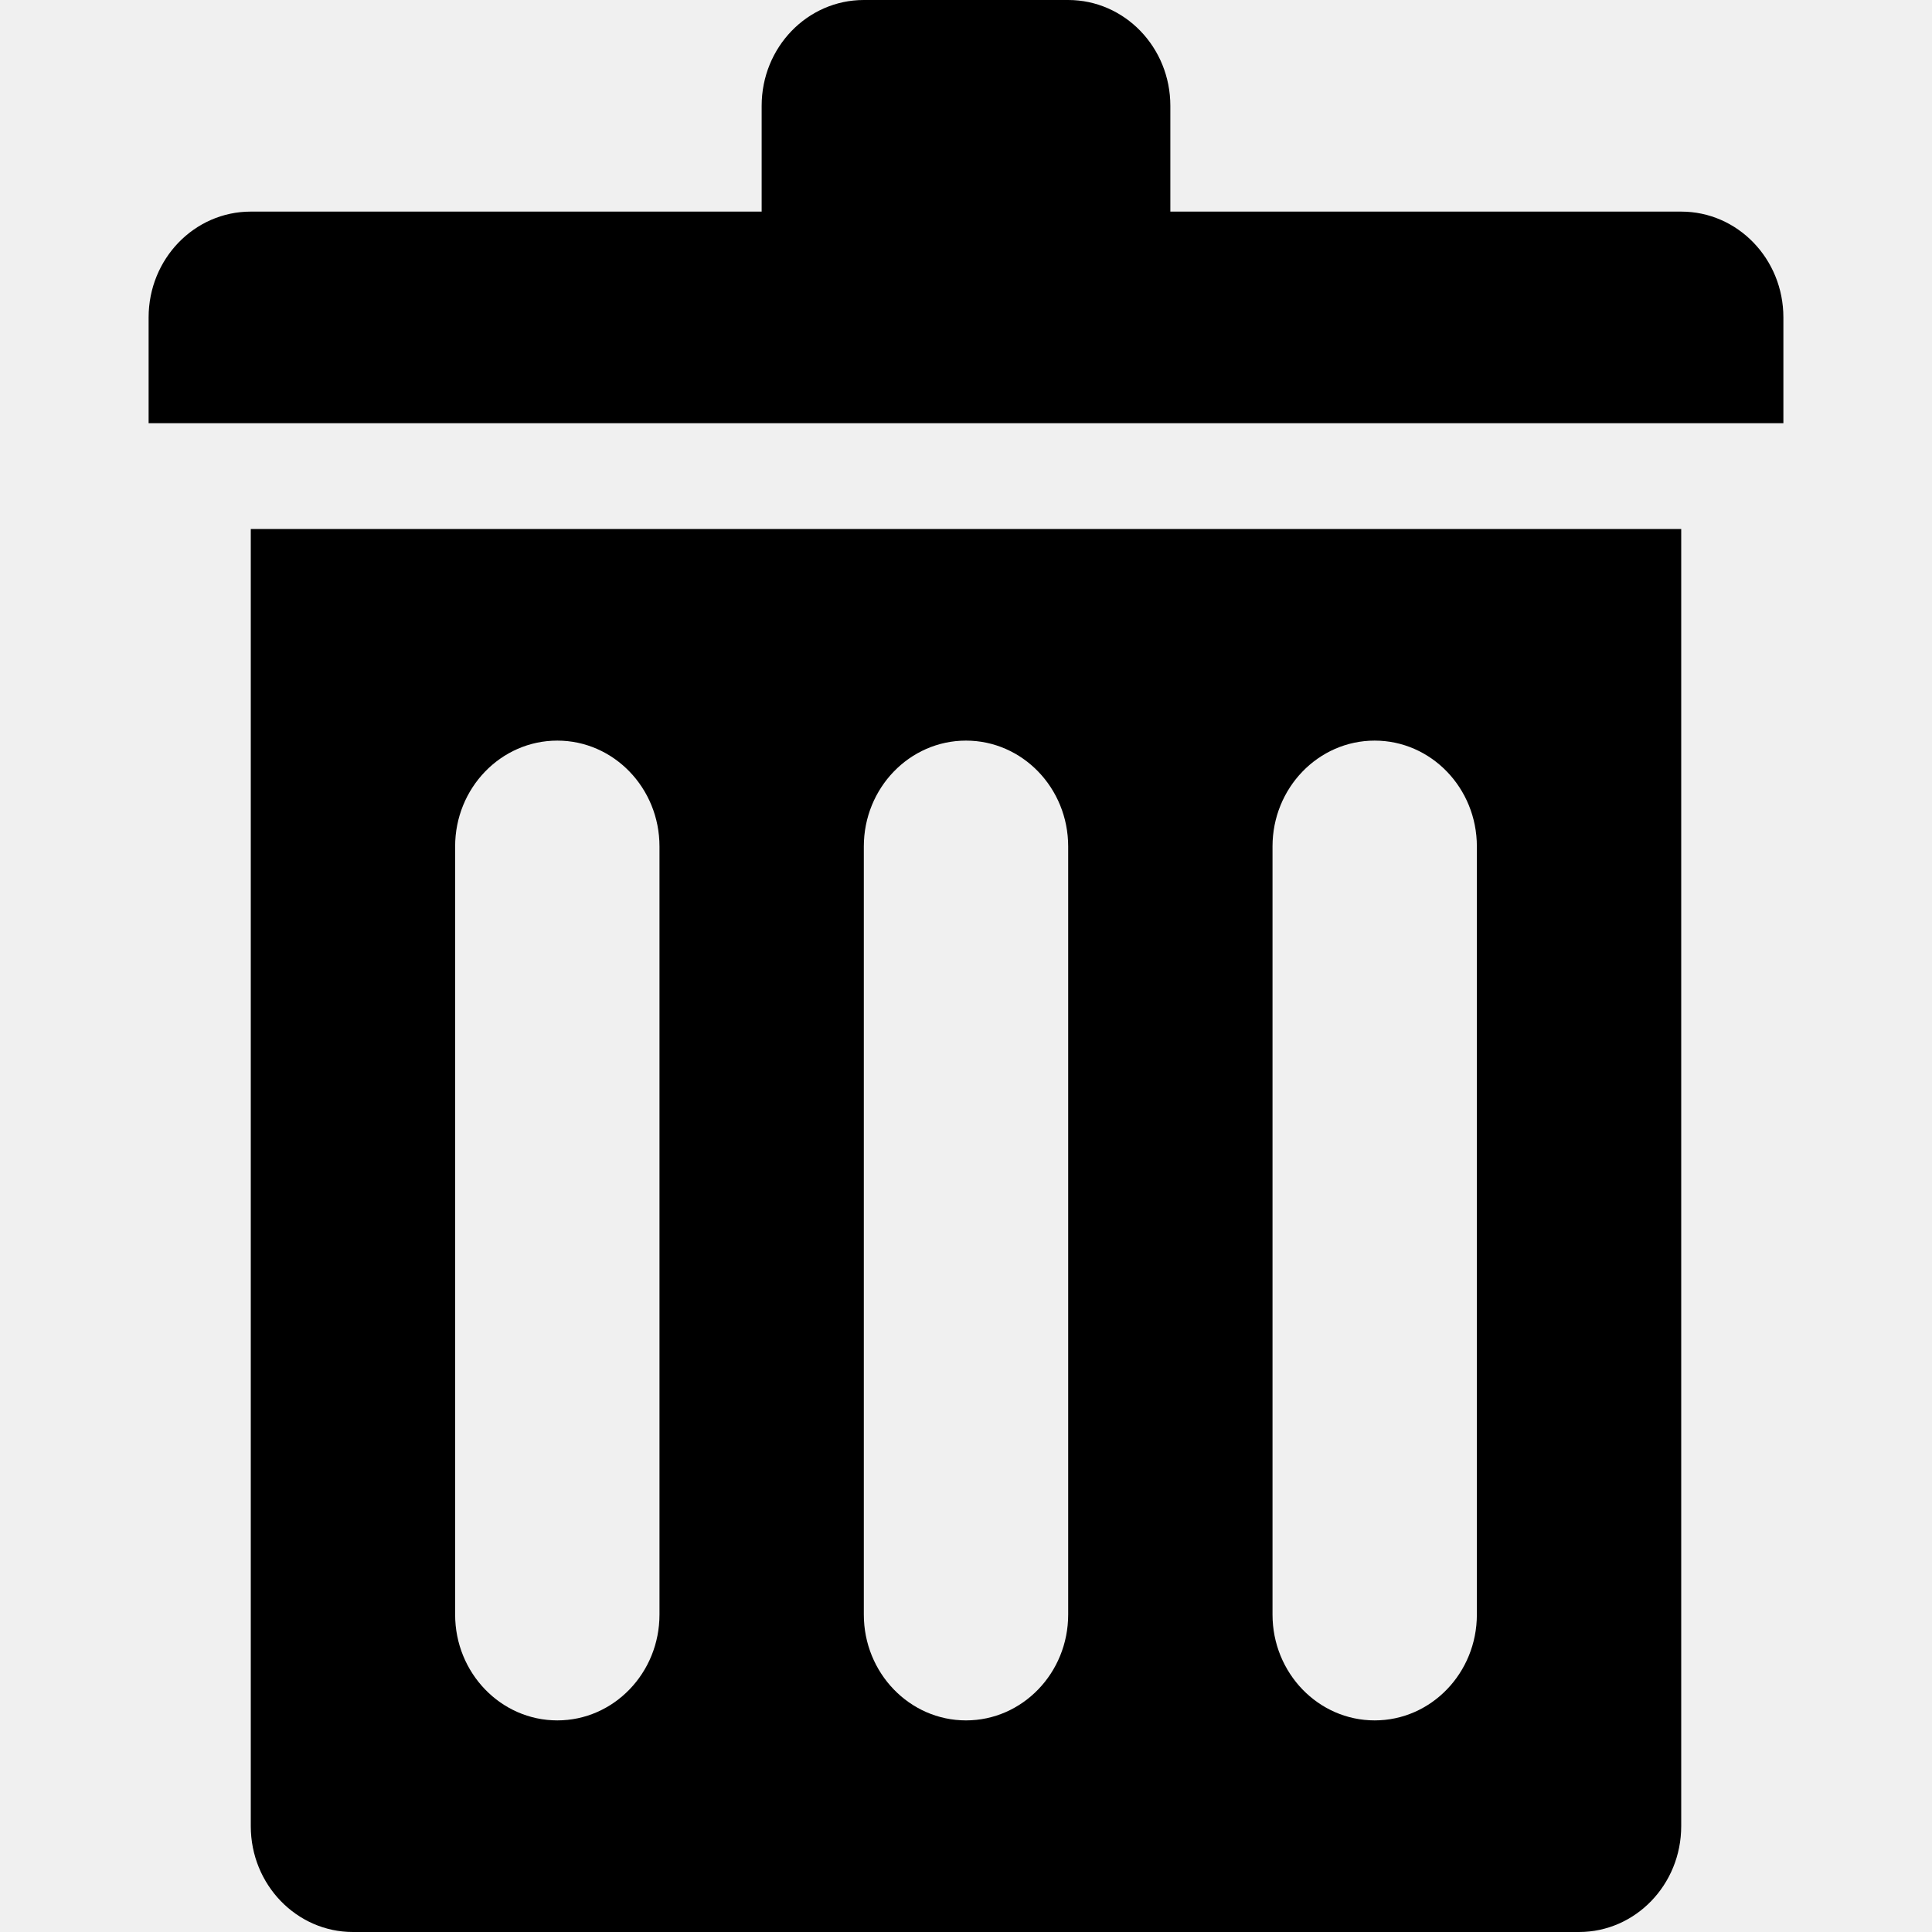
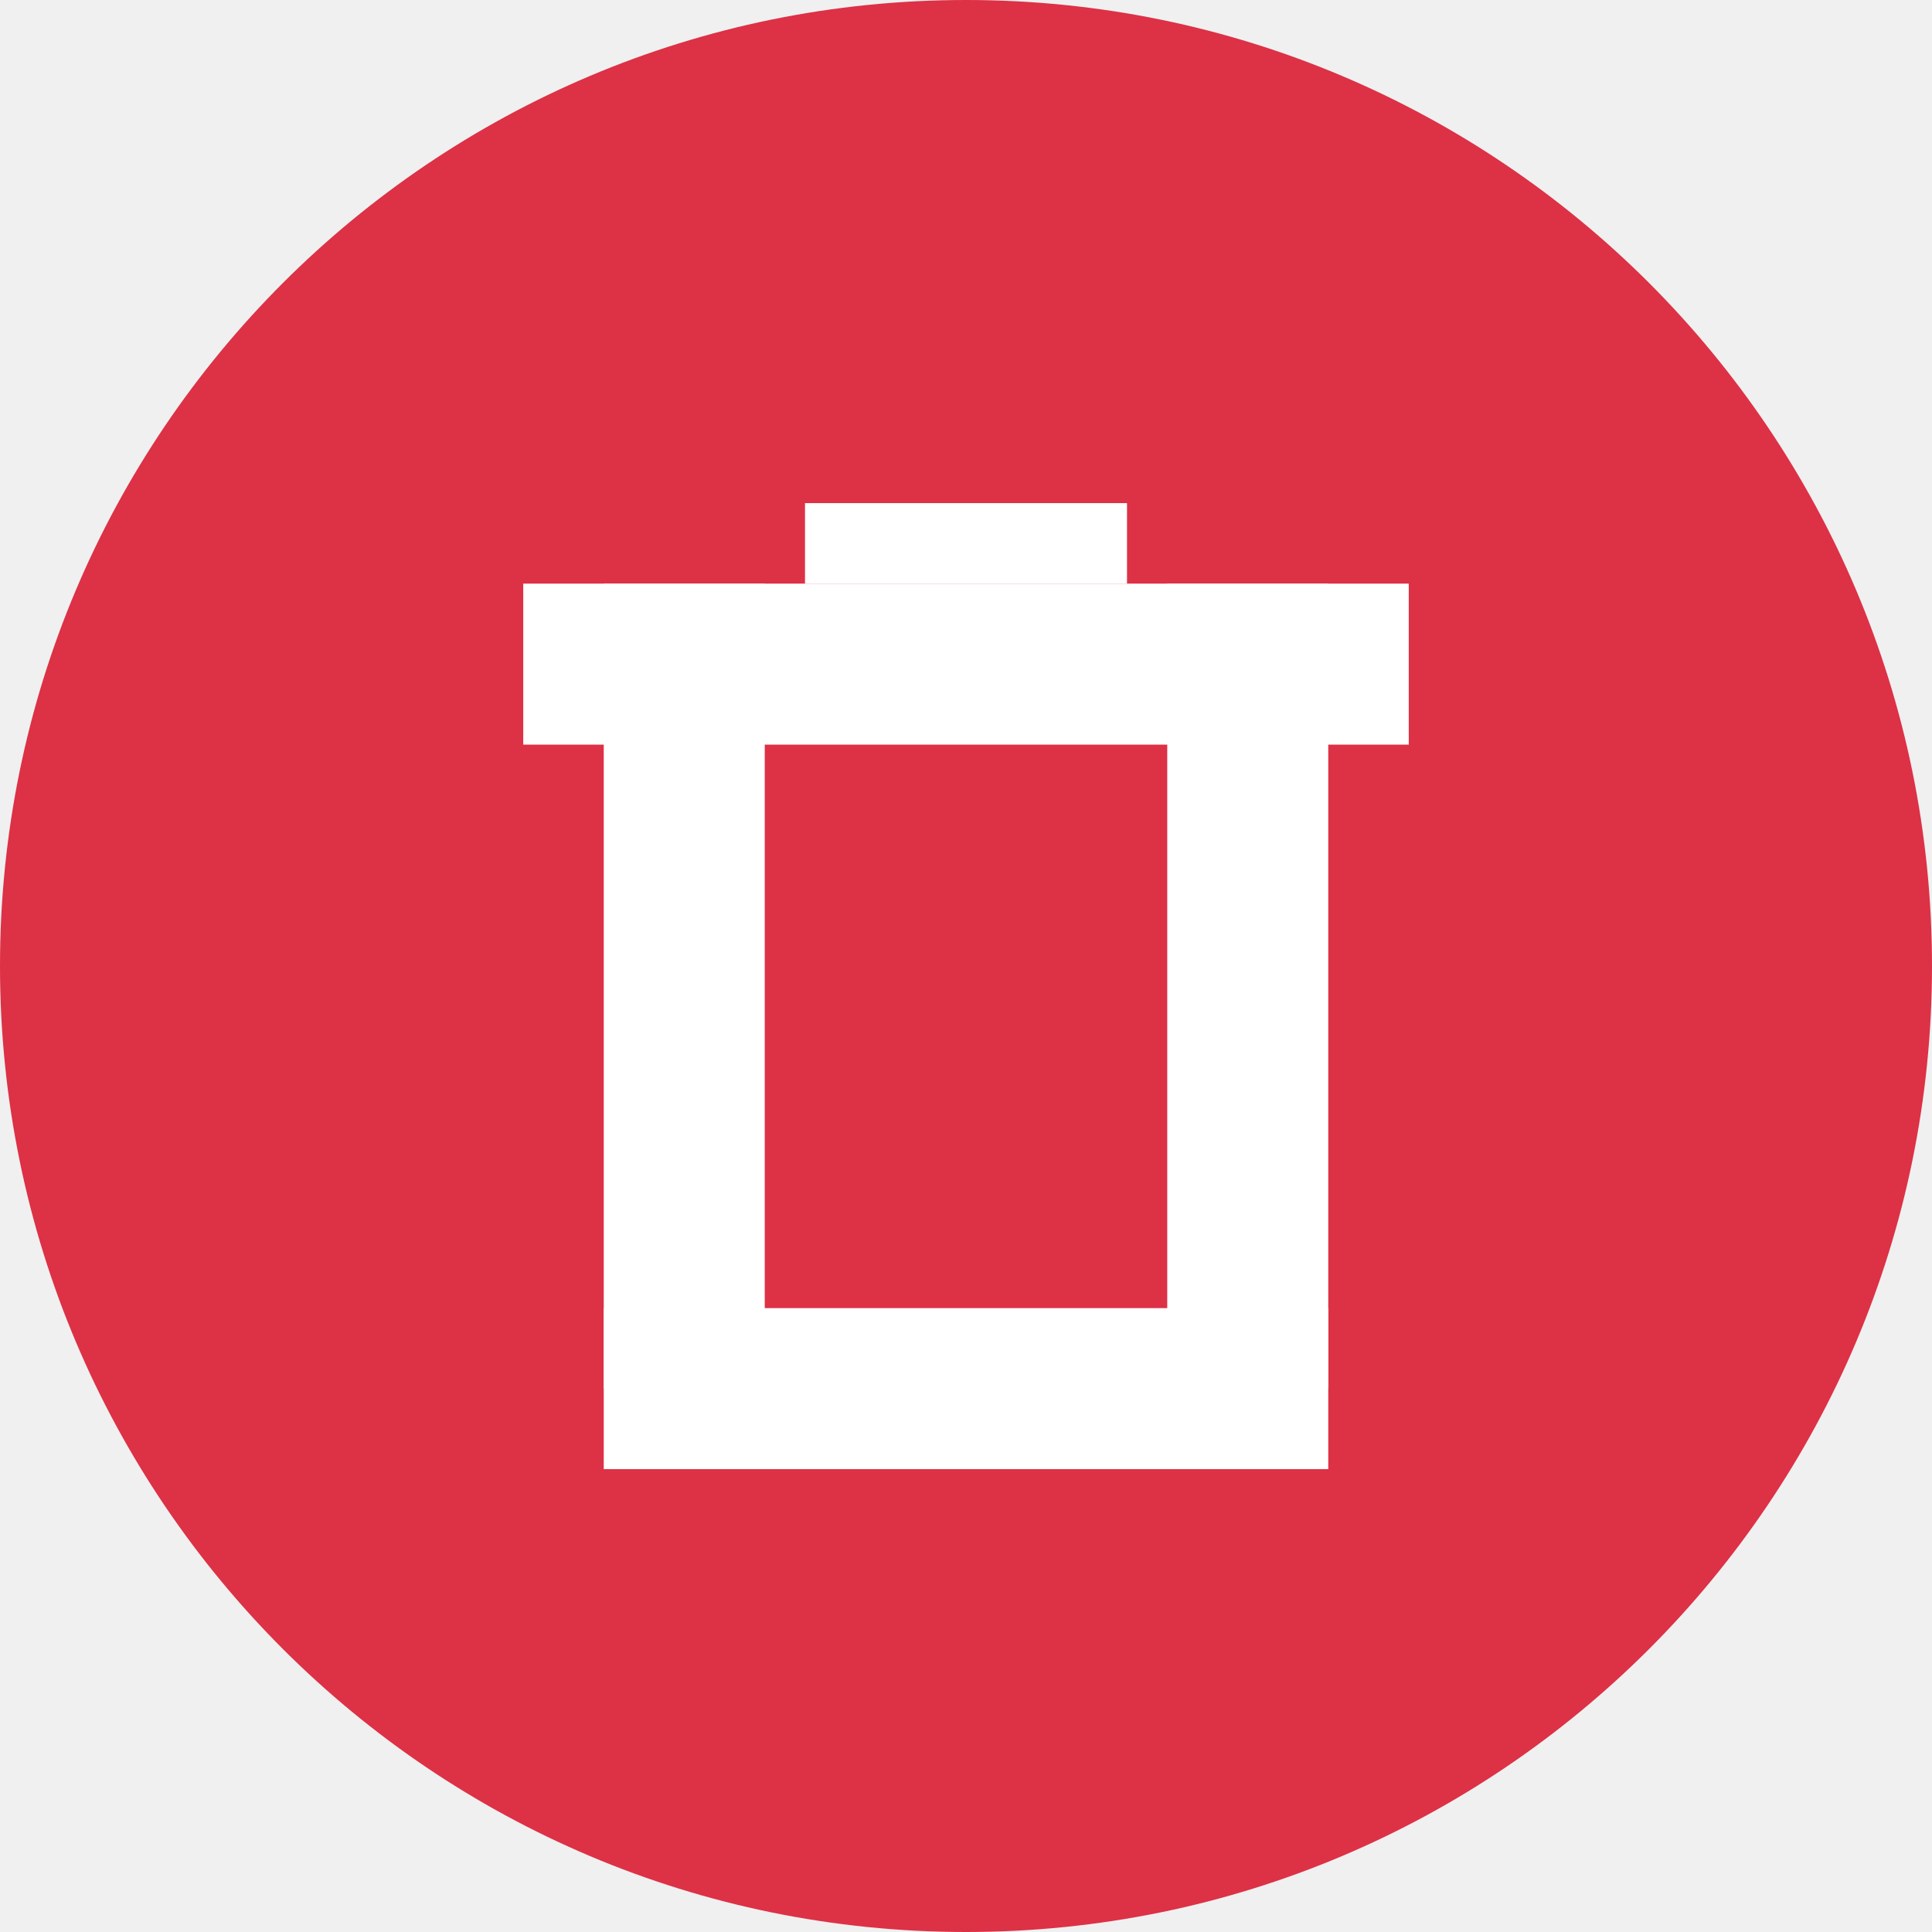
- <svg xmlns="http://www.w3.org/2000/svg" t="1627987458814" class="icon" viewBox="0 0 1024 1024" version="1.1" p-id="1207" width="64" height="64">
-   <defs>
-     <style type="text/css" />
-   </defs>
-   <path d="M78.768 168.23c0-31 24.231-56.077 54.154-56.077L403.692 112.153 403.692 56.077c0-31 24.231-56.077 54.154-56.077l108.306 0c29.924 0 54.155 25.077 54.155 56.077l0 56.078 270.769 0c29.924 0 54.154 25.077 54.154 56.077l0 56.077L78.768 224.308 78.768 168.23zM891.077 336.461l0 112.153 0 519.307c0 30.923-24.232 56.078-54.153 56.078L187.076 1024c-29.924 0-54.154-25.155-54.154-56.078L132.922 448.615 132.922 336.461l0-56.078 758.155 0L891.077 336.461zM349.538 448.615c0-30.923-24.231-56.077-54.154-56.077-29.923 0-54.153 25.154-54.153 56.077l0 407.154c0 30.923 24.231 56.078 54.153 56.078 29.924 0 54.154-25.155 54.154-56.078L349.538 448.615zM566.154 448.615c0-30.923-24.231-56.077-54.154-56.077-29.923 0-54.153 25.154-54.153 56.077l0 407.154c0 30.923 24.231 56.078 54.153 56.078 29.924 0 54.154-25.155 54.154-56.078L566.154 448.615zM782.77 448.615c0-30.923-24.232-56.077-54.155-56.077s-54.154 25.154-54.154 56.077l0 407.154c0 30.923 24.231 56.078 54.154 56.078s54.155-25.155 54.155-56.078L782.77 448.615z" p-id="1208" />
+ <svg xmlns="http://www.w3.org/2000/svg" width="48px" height="48px" viewBox="0 0 48 48" version="1.1">
+   <g id="页面-1" stroke="none" stroke-width="1" fill="none" fill-rule="evenodd">
+     <g id="01-群聊-多选备份" transform="translate(-709, -515)">
+       <g id="icon03" transform="translate(709, 515)">
+         <circle id="椭圆形" fill="#DD3146" cx="24" cy="24" r="24" />
+         <g id="编组-6" transform="translate(15, 13)" stroke="#FFFFFF" stroke-linecap="square">
+           <line x1="-2.772782e-15" y1="3.5" x2="18" y2="3.5" id="直线" stroke-width="4" />
+           <line x1="6" y1="0.5" x2="12" y2="0.5" id="直线备份" stroke-width="2" />
+           <line x1="2" y1="21.5" x2="16" y2="21.5" id="直线备份-2" stroke-width="4" />
+           <line x1="2" y1="19.5" x2="2" y2="3.5" id="直线备份-2" stroke-width="4" />
+           <line x1="16" y1="19.5" x2="16" y2="3.5" id="直线备份-5" stroke-width="4" />
+         </g>
+       </g>
+     </g>
+   </g>
</svg>
